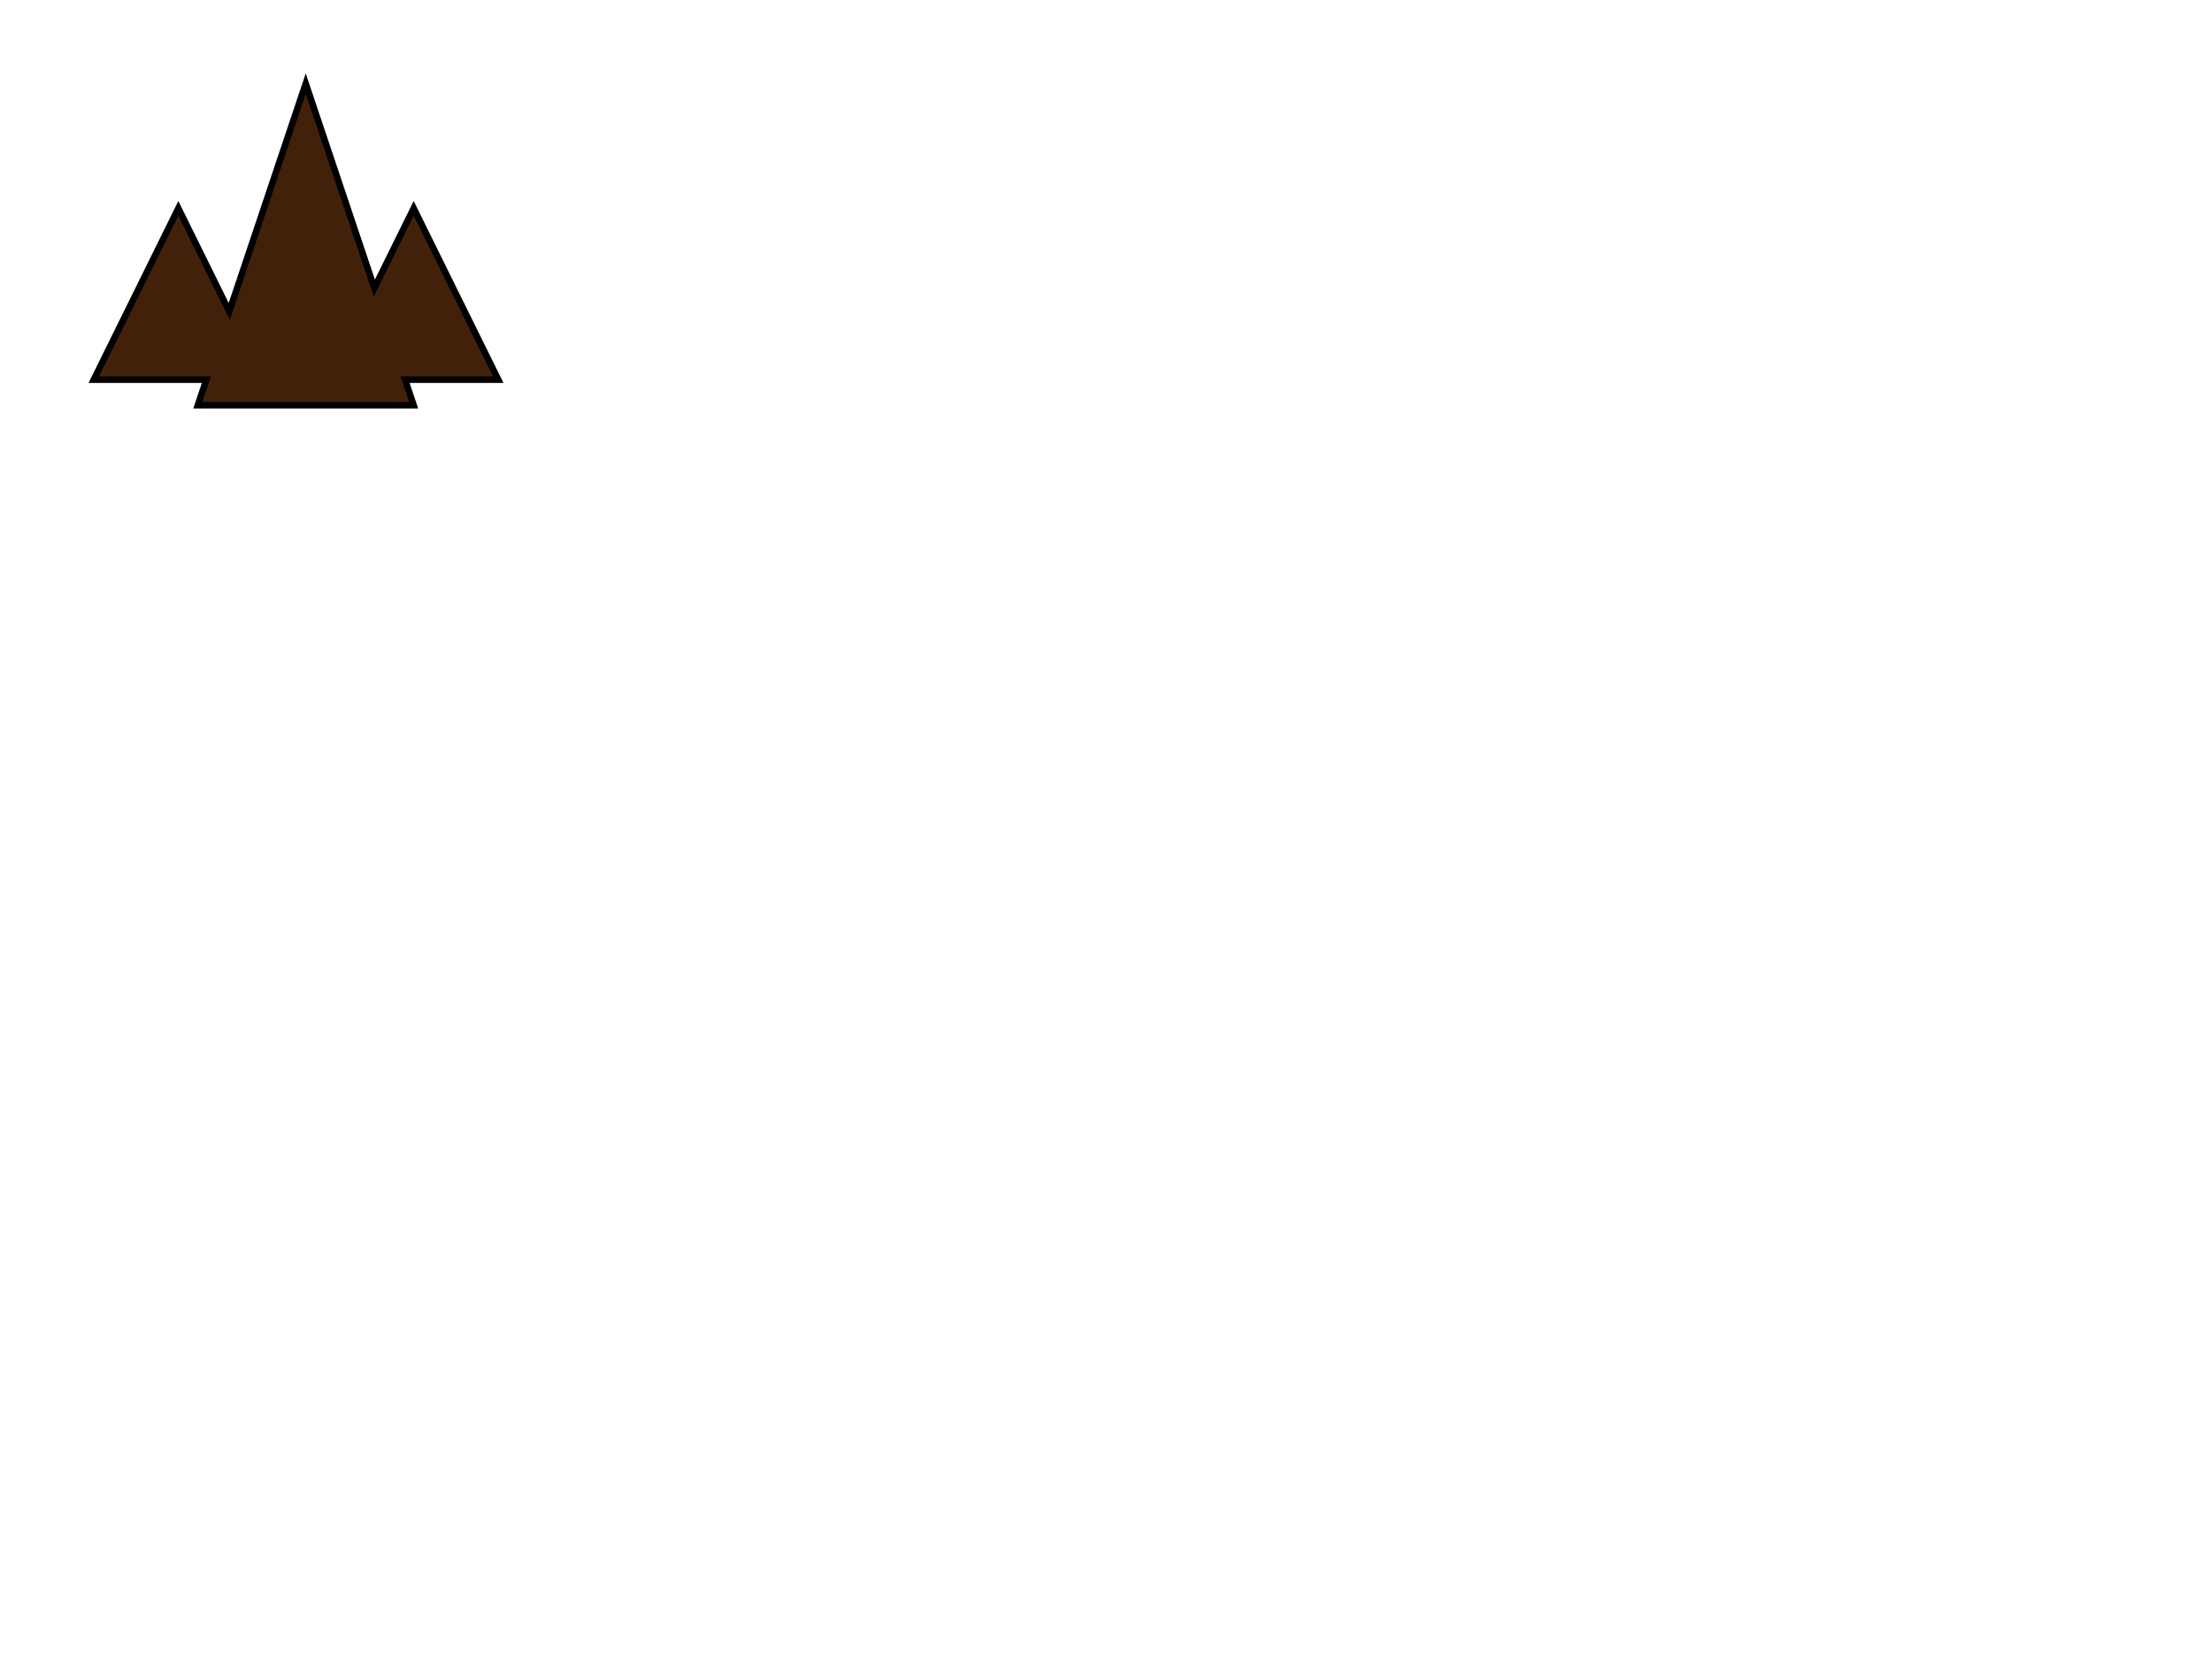
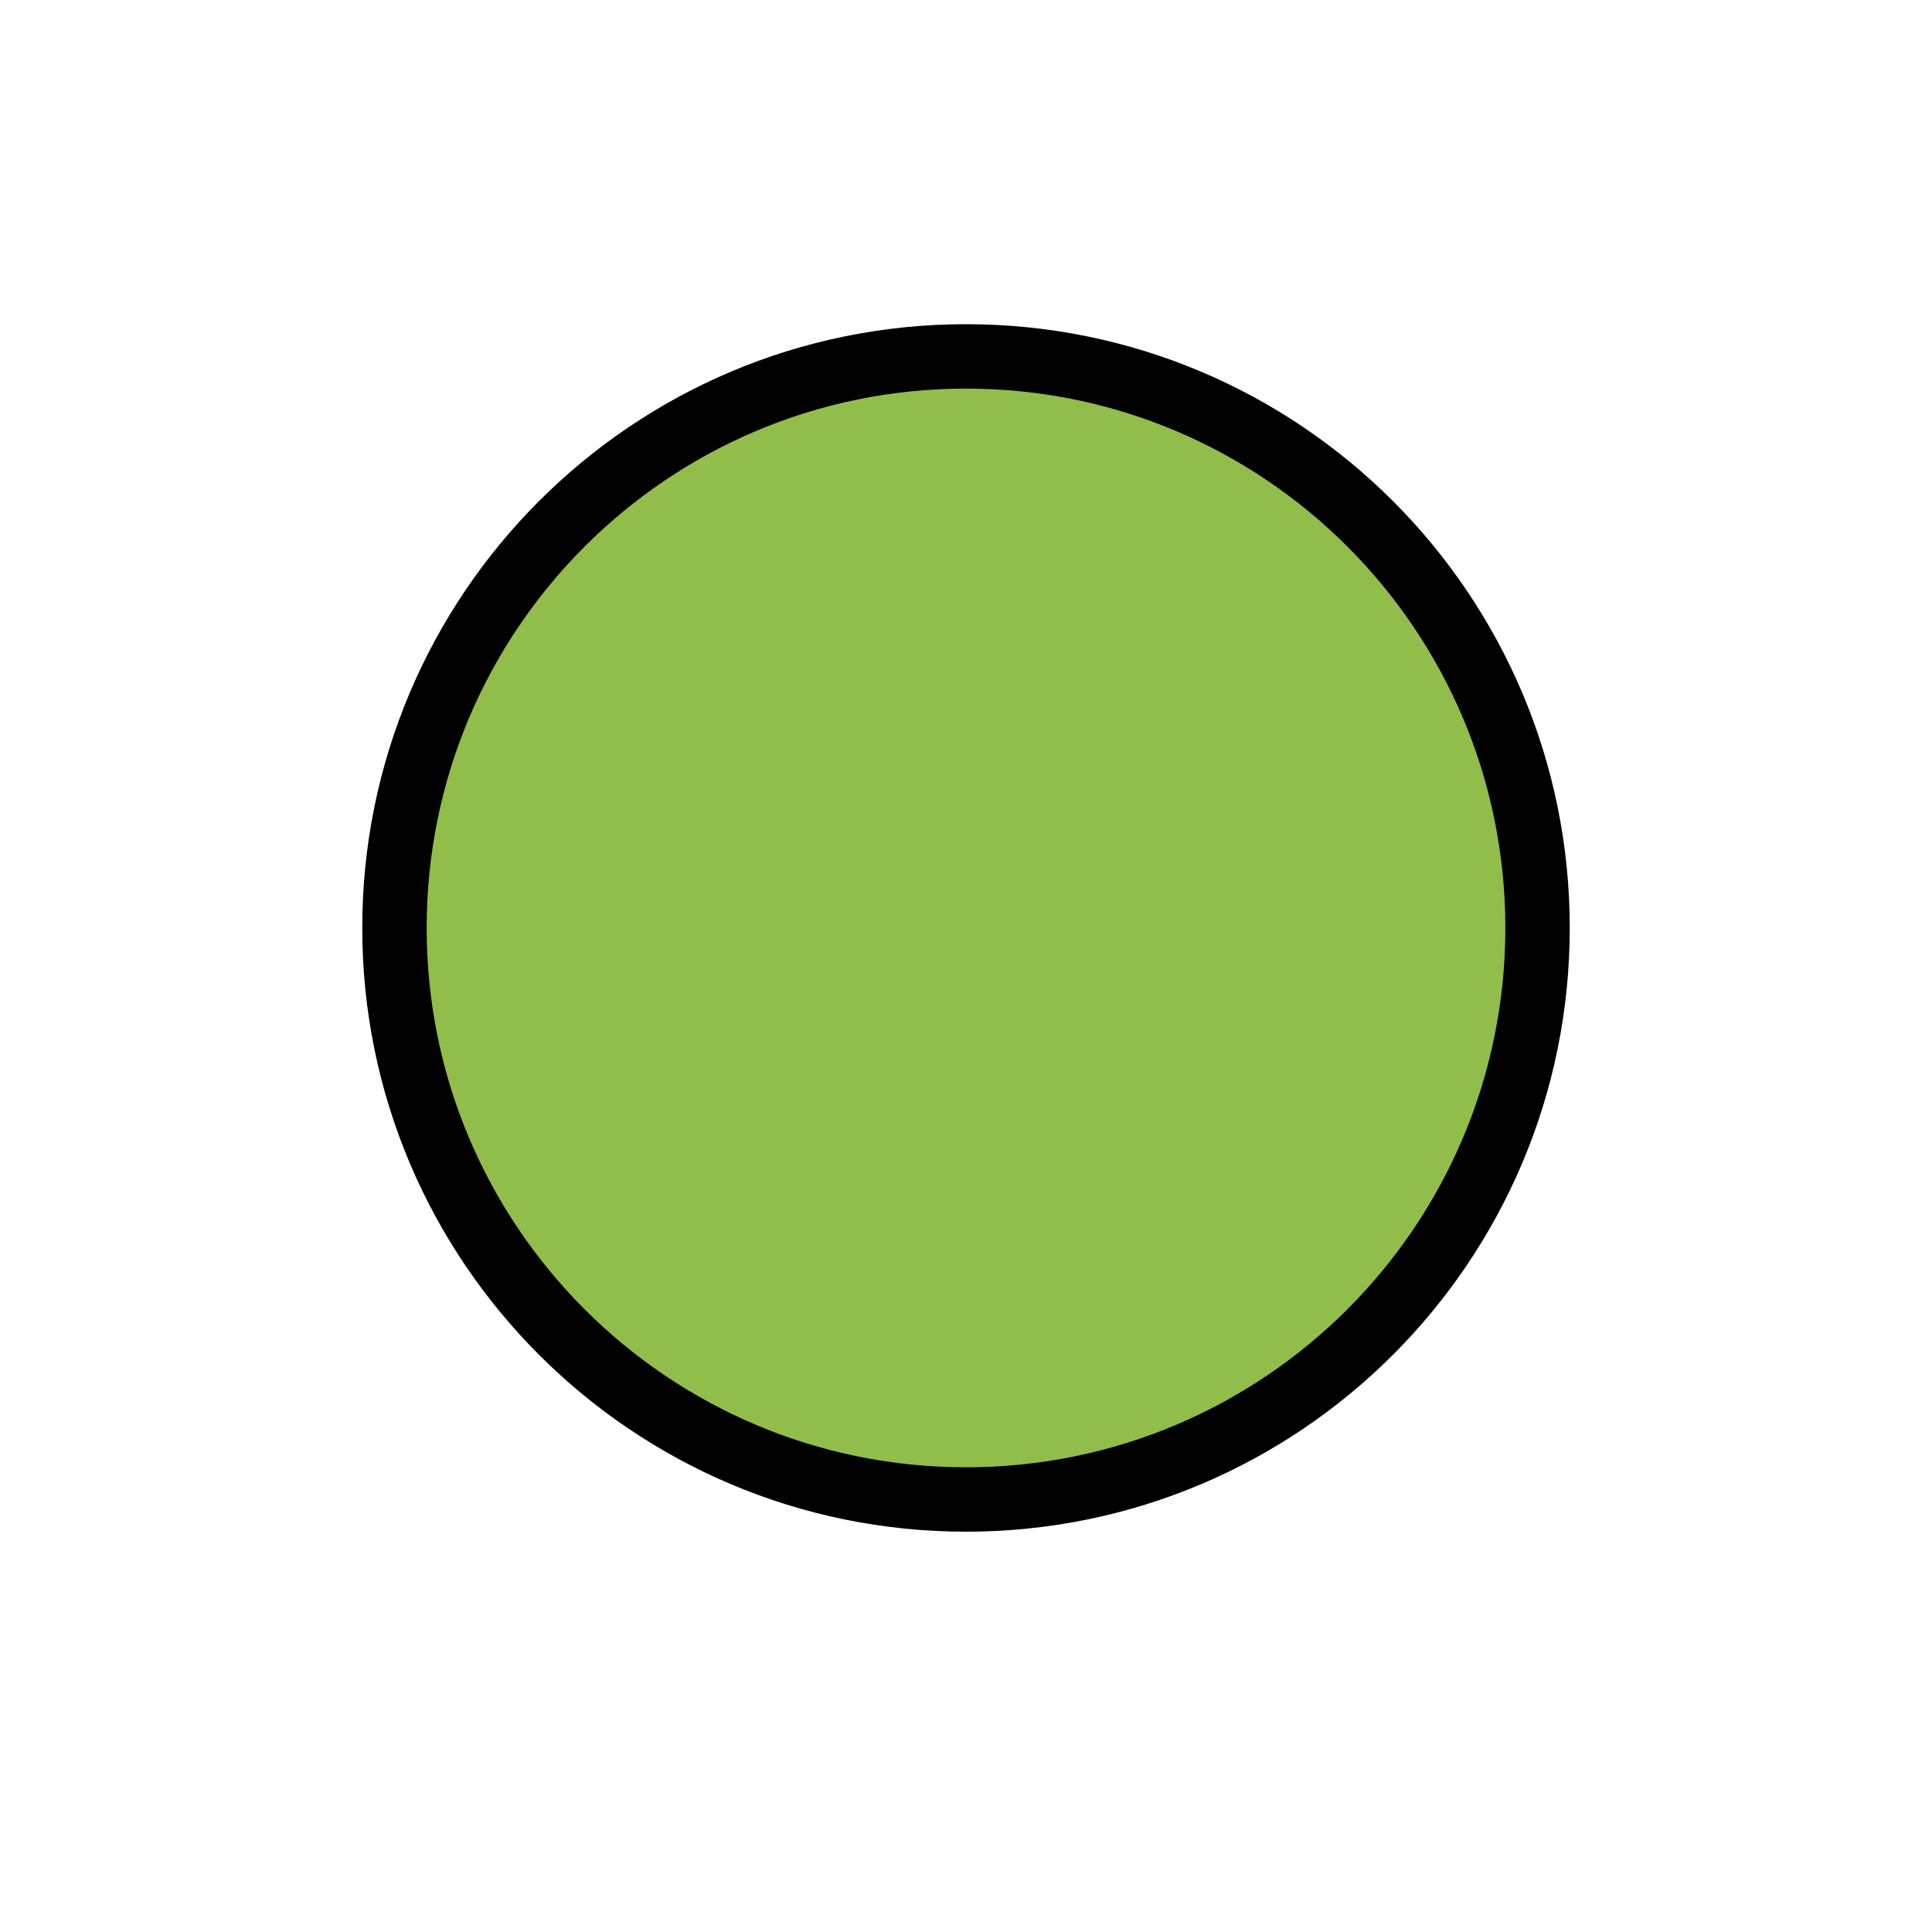
- <svg xmlns="http://www.w3.org/2000/svg" version="1.1" id="Layer_1" x="0px" y="0px" width="1024px" height="768px" viewBox="0 0 1024 768" enable-background="new 0 0 1024 768" xml:space="preserve">
-   <polygon fill="#42210B" stroke="#000000" stroke-width="3" stroke-miterlimit="10" points="230.675,175.779 191.504,96.431   173.29,133.328 141.532,38.692 106.134,144.176 82.564,96.431 43.393,175.779 95.529,175.779 91.56,187.605 191.504,187.605   187.535,175.779 " />
-   <g>
- </g>
-   <g>
- </g>
-   <g>
- </g>
-   <g>
- </g>
-   <g>
- </g>
-   <g>
- </g>
-   <g>
- </g>
-   <g>
- </g>
-   <g>
- </g>
-   <g>
- </g>
-   <g>
- </g>
+ <svg xmlns="http://www.w3.org/2000/svg" version="1.1" id="Layer_1" x="0px" y="0px" width="600px" height="600px" viewBox="0 0 600 600" enable-background="new 0 0 600 600" xml:space="preserve">
+   <circle fill="#91BE4A" stroke="#000000" stroke-width="20" stroke-miterlimit="10" cx="300" cy="288.179" r="177.5" />
</svg>
